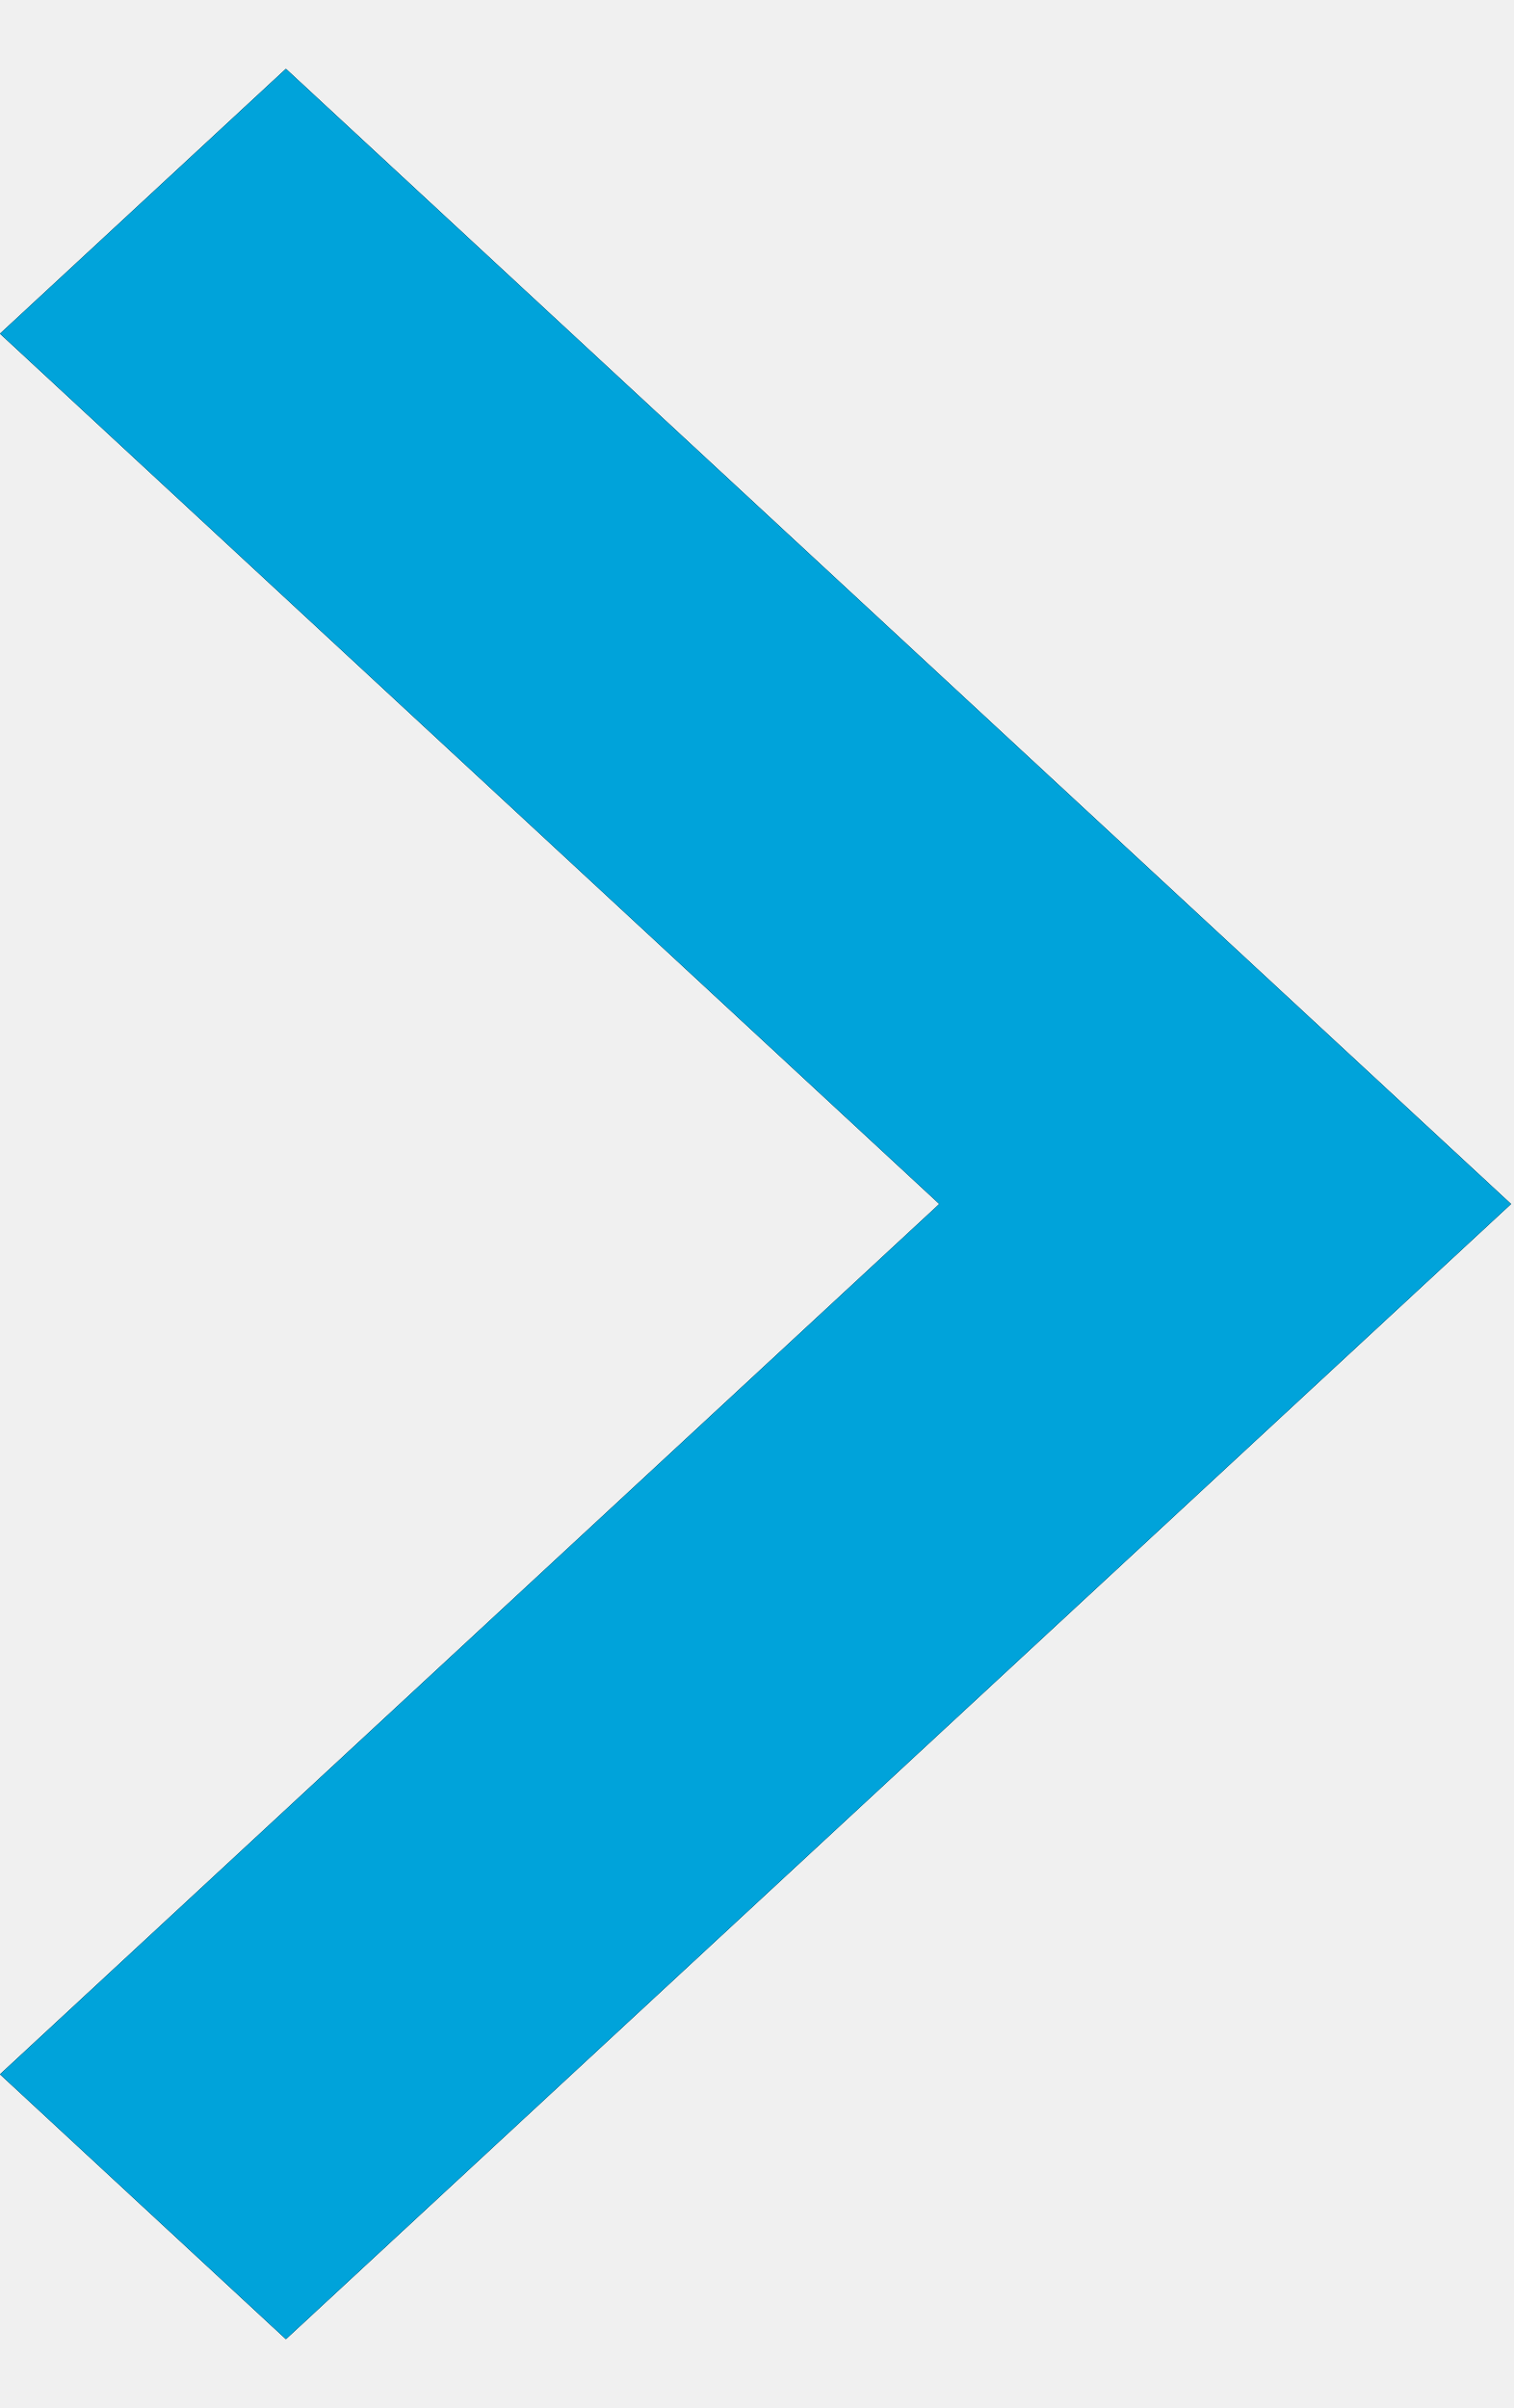
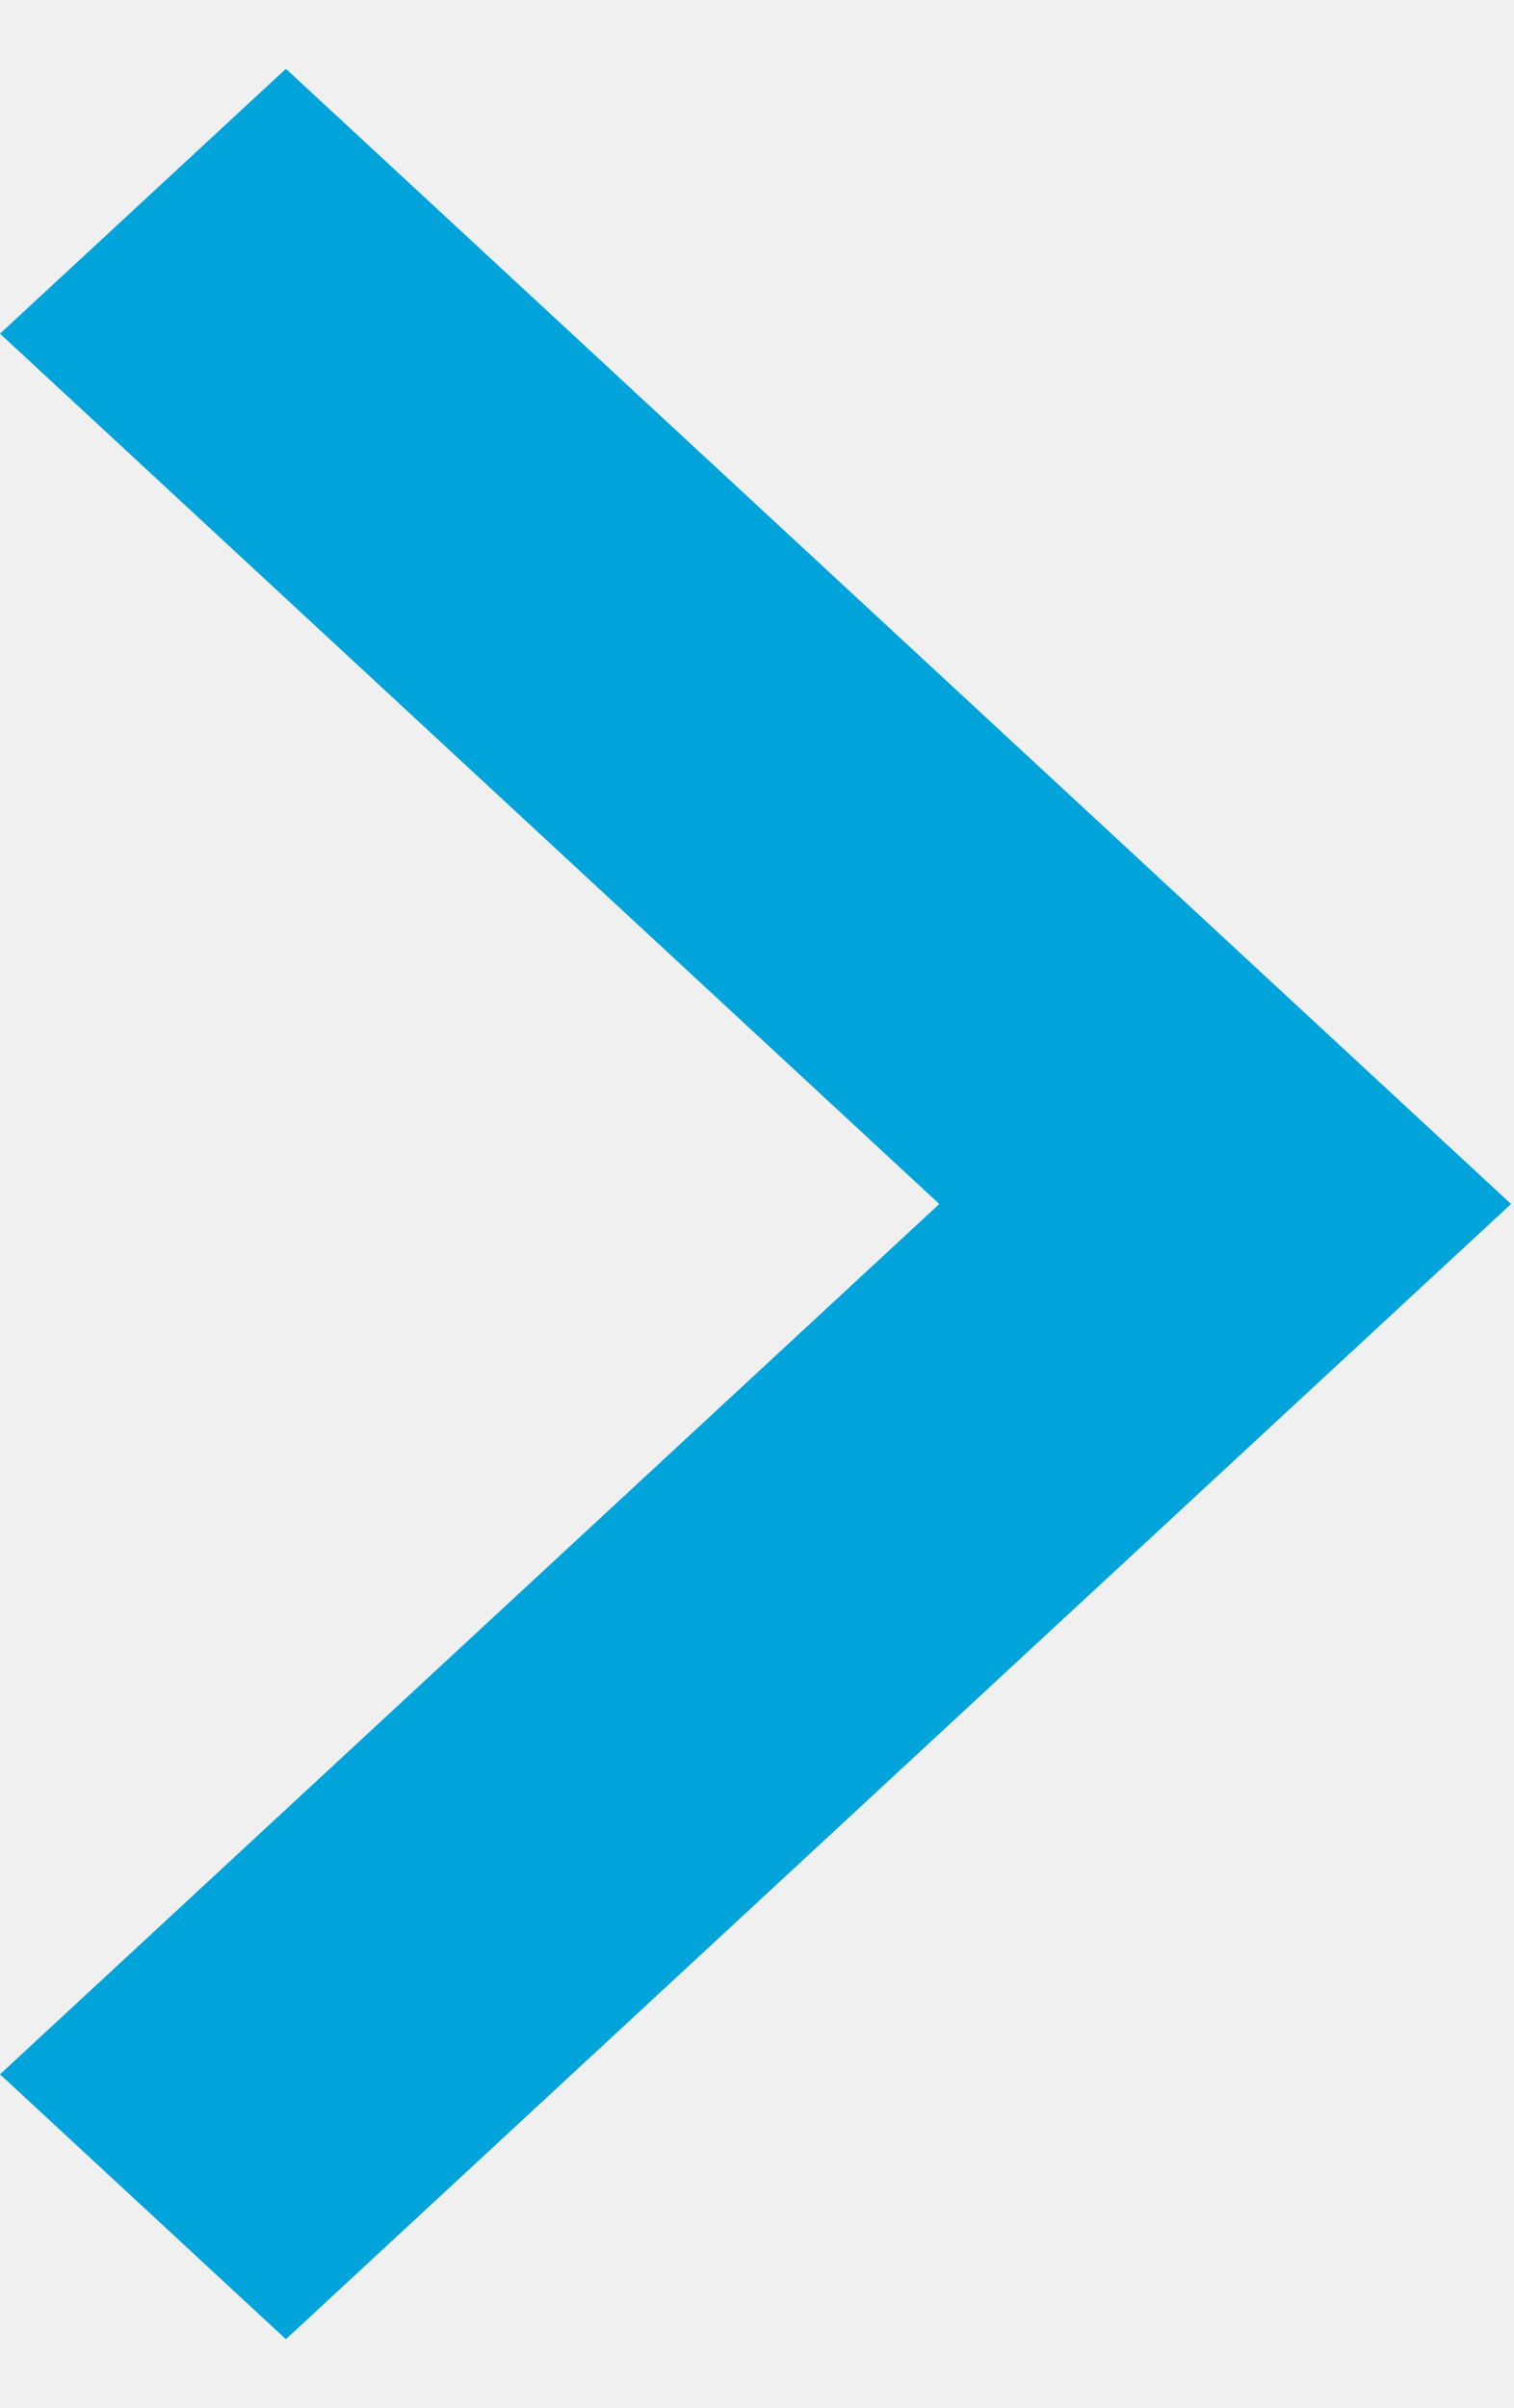
<svg xmlns="http://www.w3.org/2000/svg" xmlns:xlink="http://www.w3.org/1999/xlink" width="22px" height="35px" viewBox="0 0 22 35" version="1.1">
  <defs>
    <polygon id="path-1" points="4.156 0 3.69482223e-13 3.85 13.654 16.5 3.69482223e-13 29.15 4.156 33 21.965 16.5" />
  </defs>
  <g id="Symbols" stroke="none" stroke-width="1" fill="none" fill-rule="evenodd">
    <g id="Atoms--/-Icons-/-Arrow-/-Right" transform="translate(-39, -32)">
      <g id="flaticon1566679521-svg" transform="translate(39, 32.82258)">
        <g id="Atoms-/-Colors-/-Accent" transform="translate(0, 0.177419)">
          <mask id="mask-2" fill="white">
            <use xlink:href="#path-1" />
          </mask>
-           <use id="Mask" fill="#000000" fill-rule="nonzero" xlink:href="#path-1" />
+           <g id="Mask" fill-rule="nonzero" />
          <g id="Group" mask="url(#mask-2)" fill="#00A3DA">
            <g id="Atoms-/-Colors-/-Accent">
              <rect id="Rectangle-5" x="0" y="0" width="22.116" height="33" />
            </g>
          </g>
        </g>
      </g>
    </g>
  </g>
</svg>
